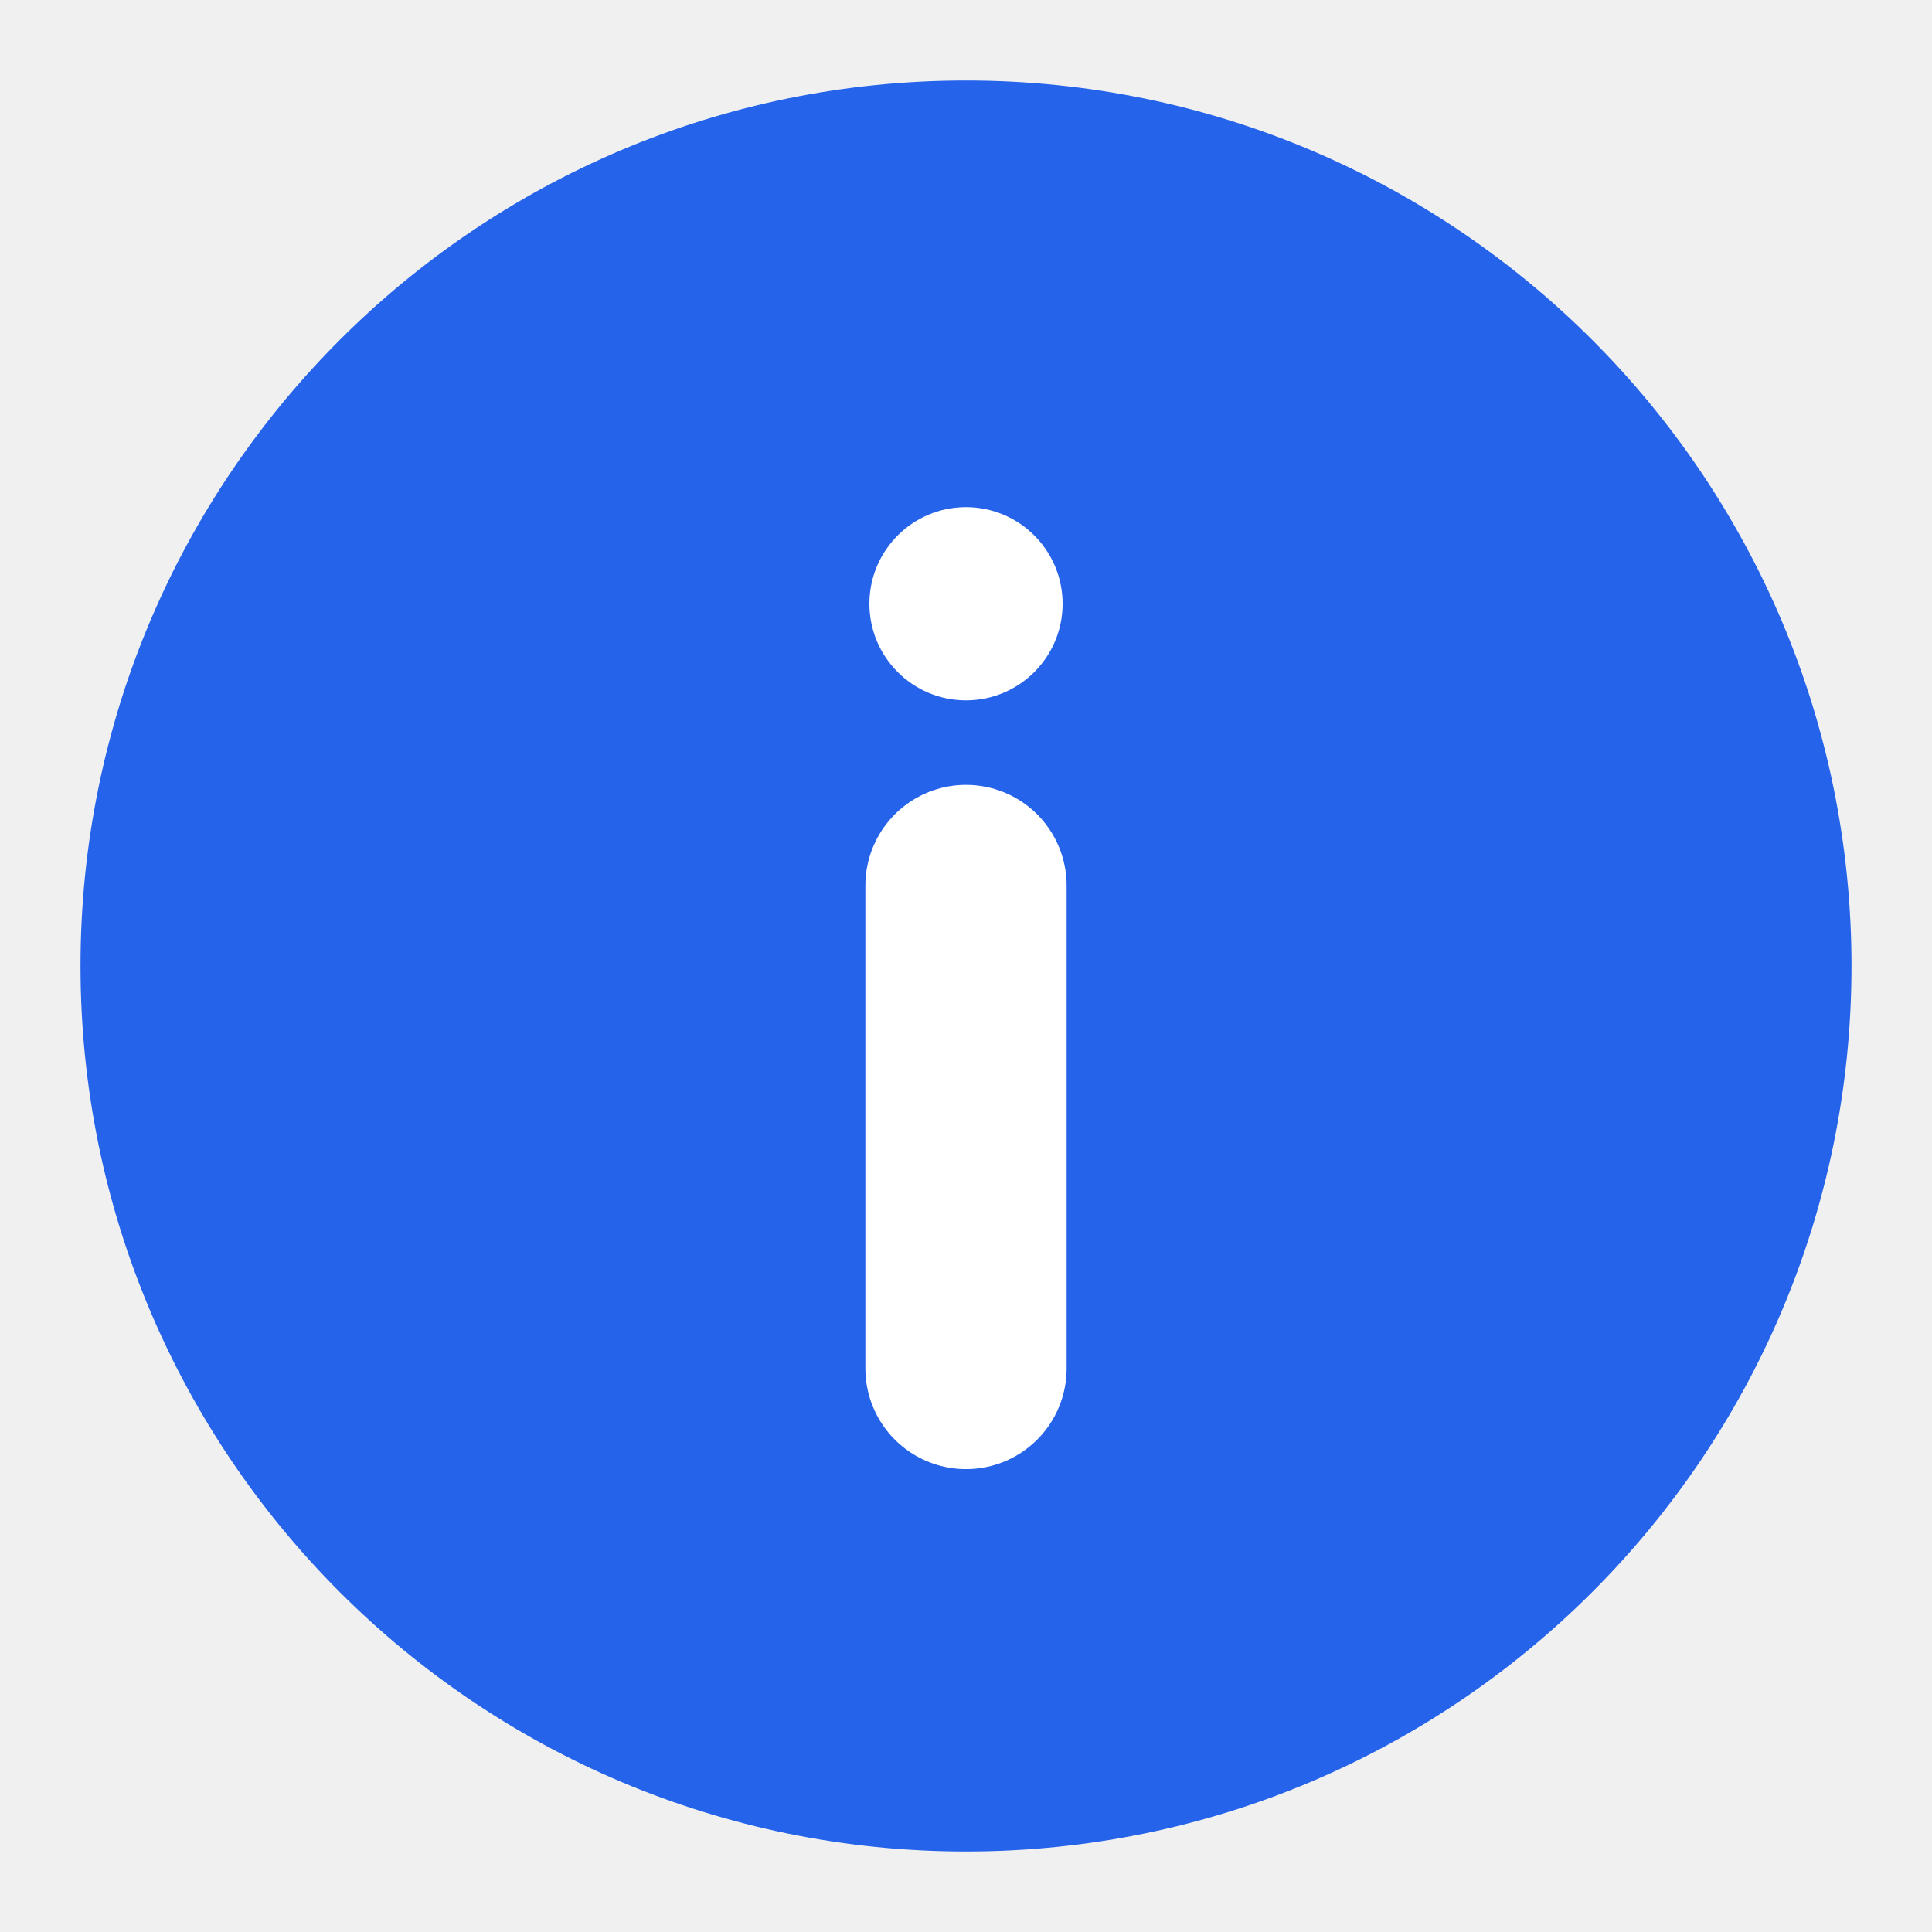
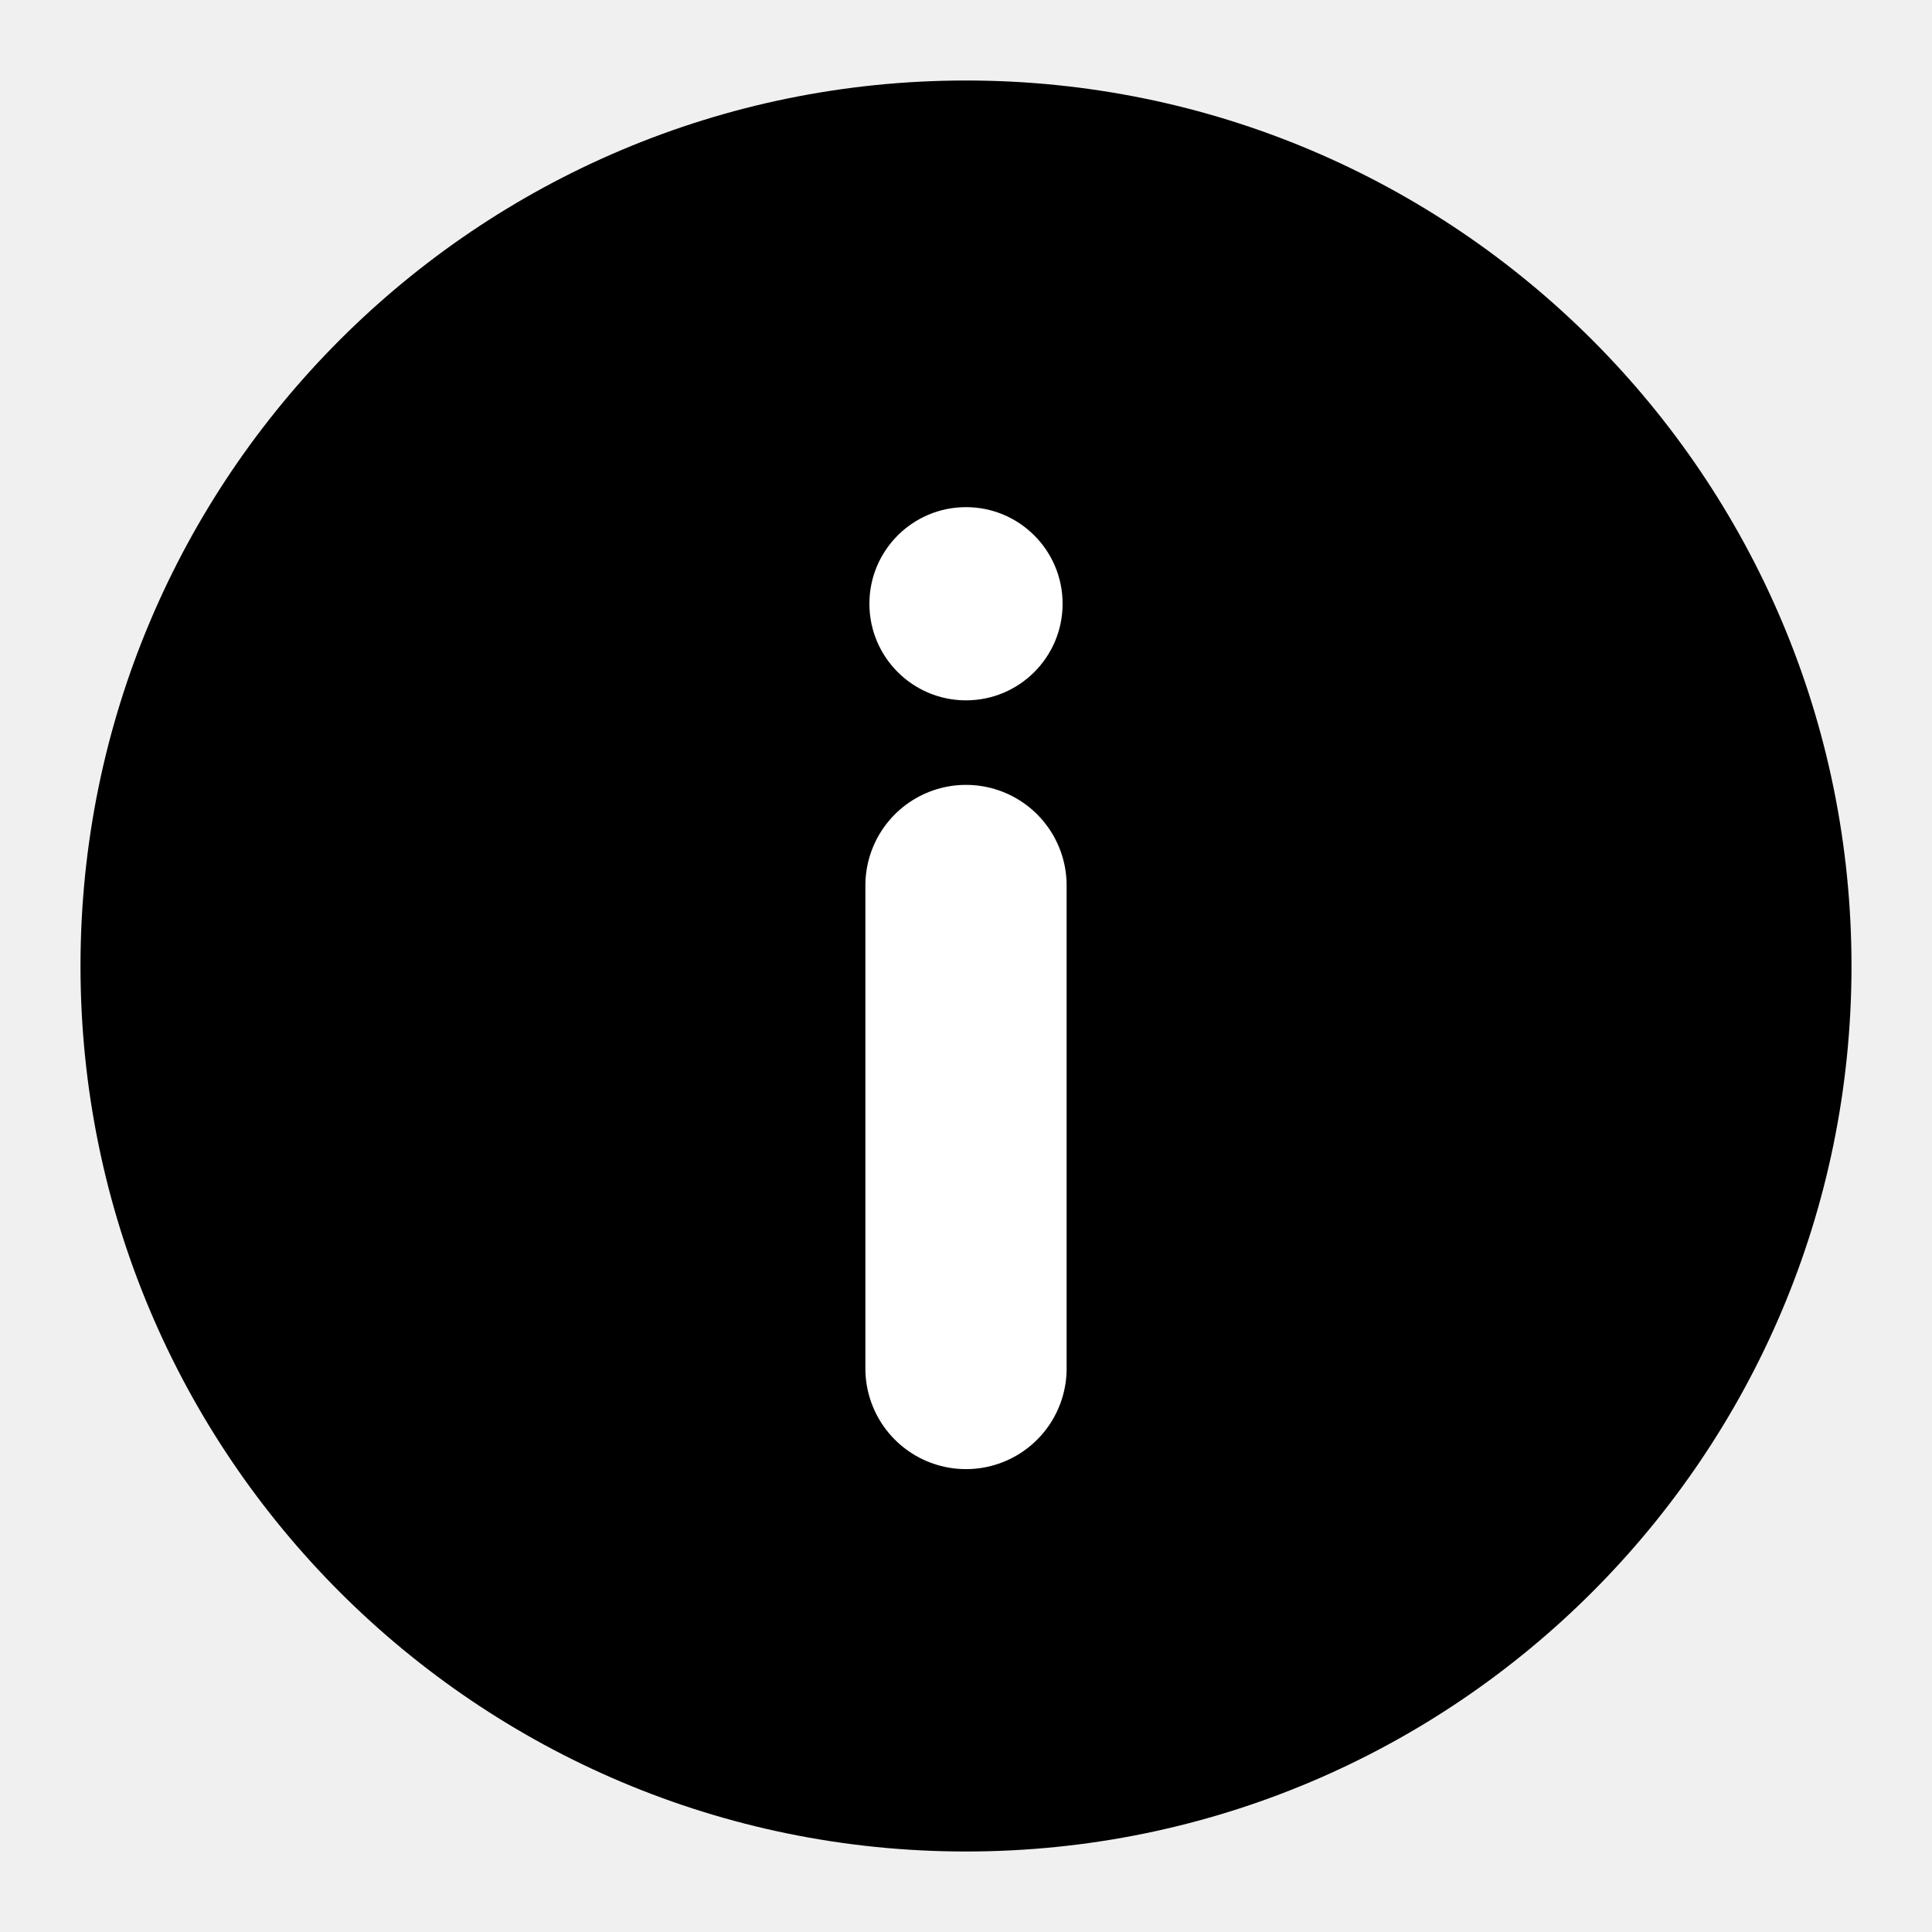
<svg xmlns="http://www.w3.org/2000/svg" viewBox="0 0 24 24">
-   <circle cx="12" cy="12" r="11" fill="#2563EB" />
+   <circle cx="12" cy="12" r="11" fill="currentColor" />
  <line x1="12" y1="11" x2="12" y2="17" stroke="white" stroke-width="2.5" stroke-linecap="round" />
  <circle cx="12" cy="7.5" r="1.2" fill="white" />
</svg>
